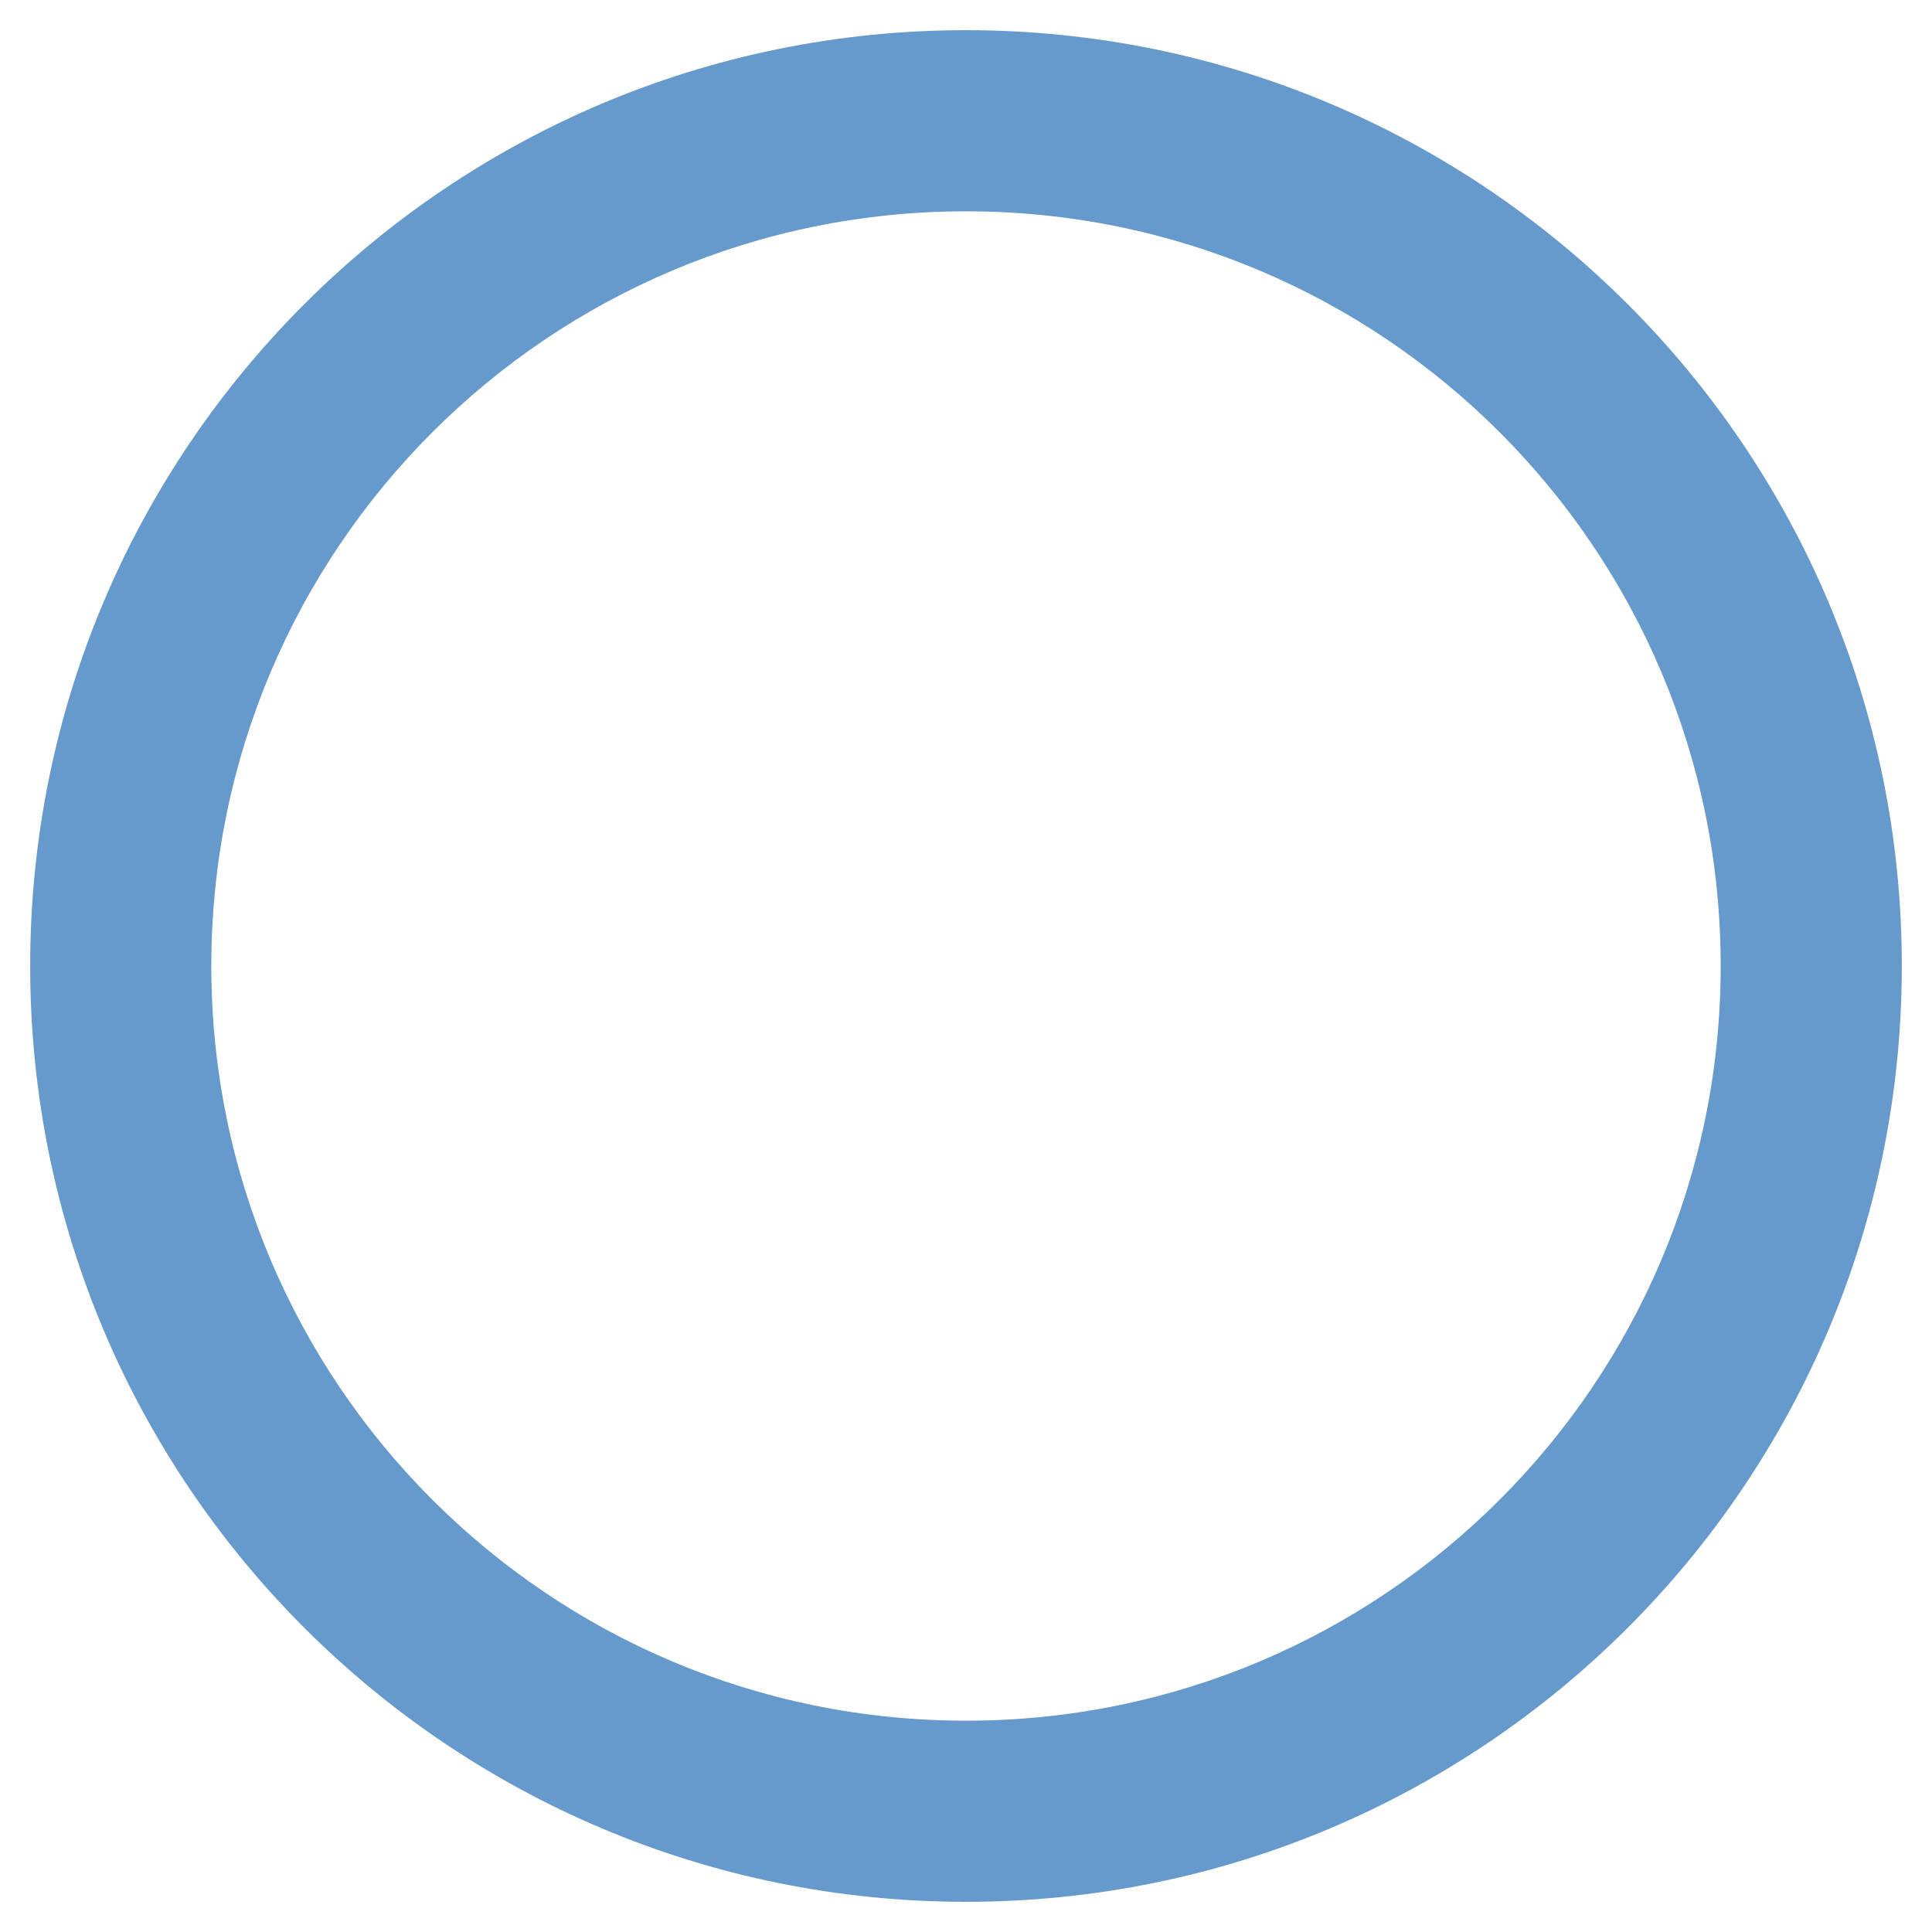
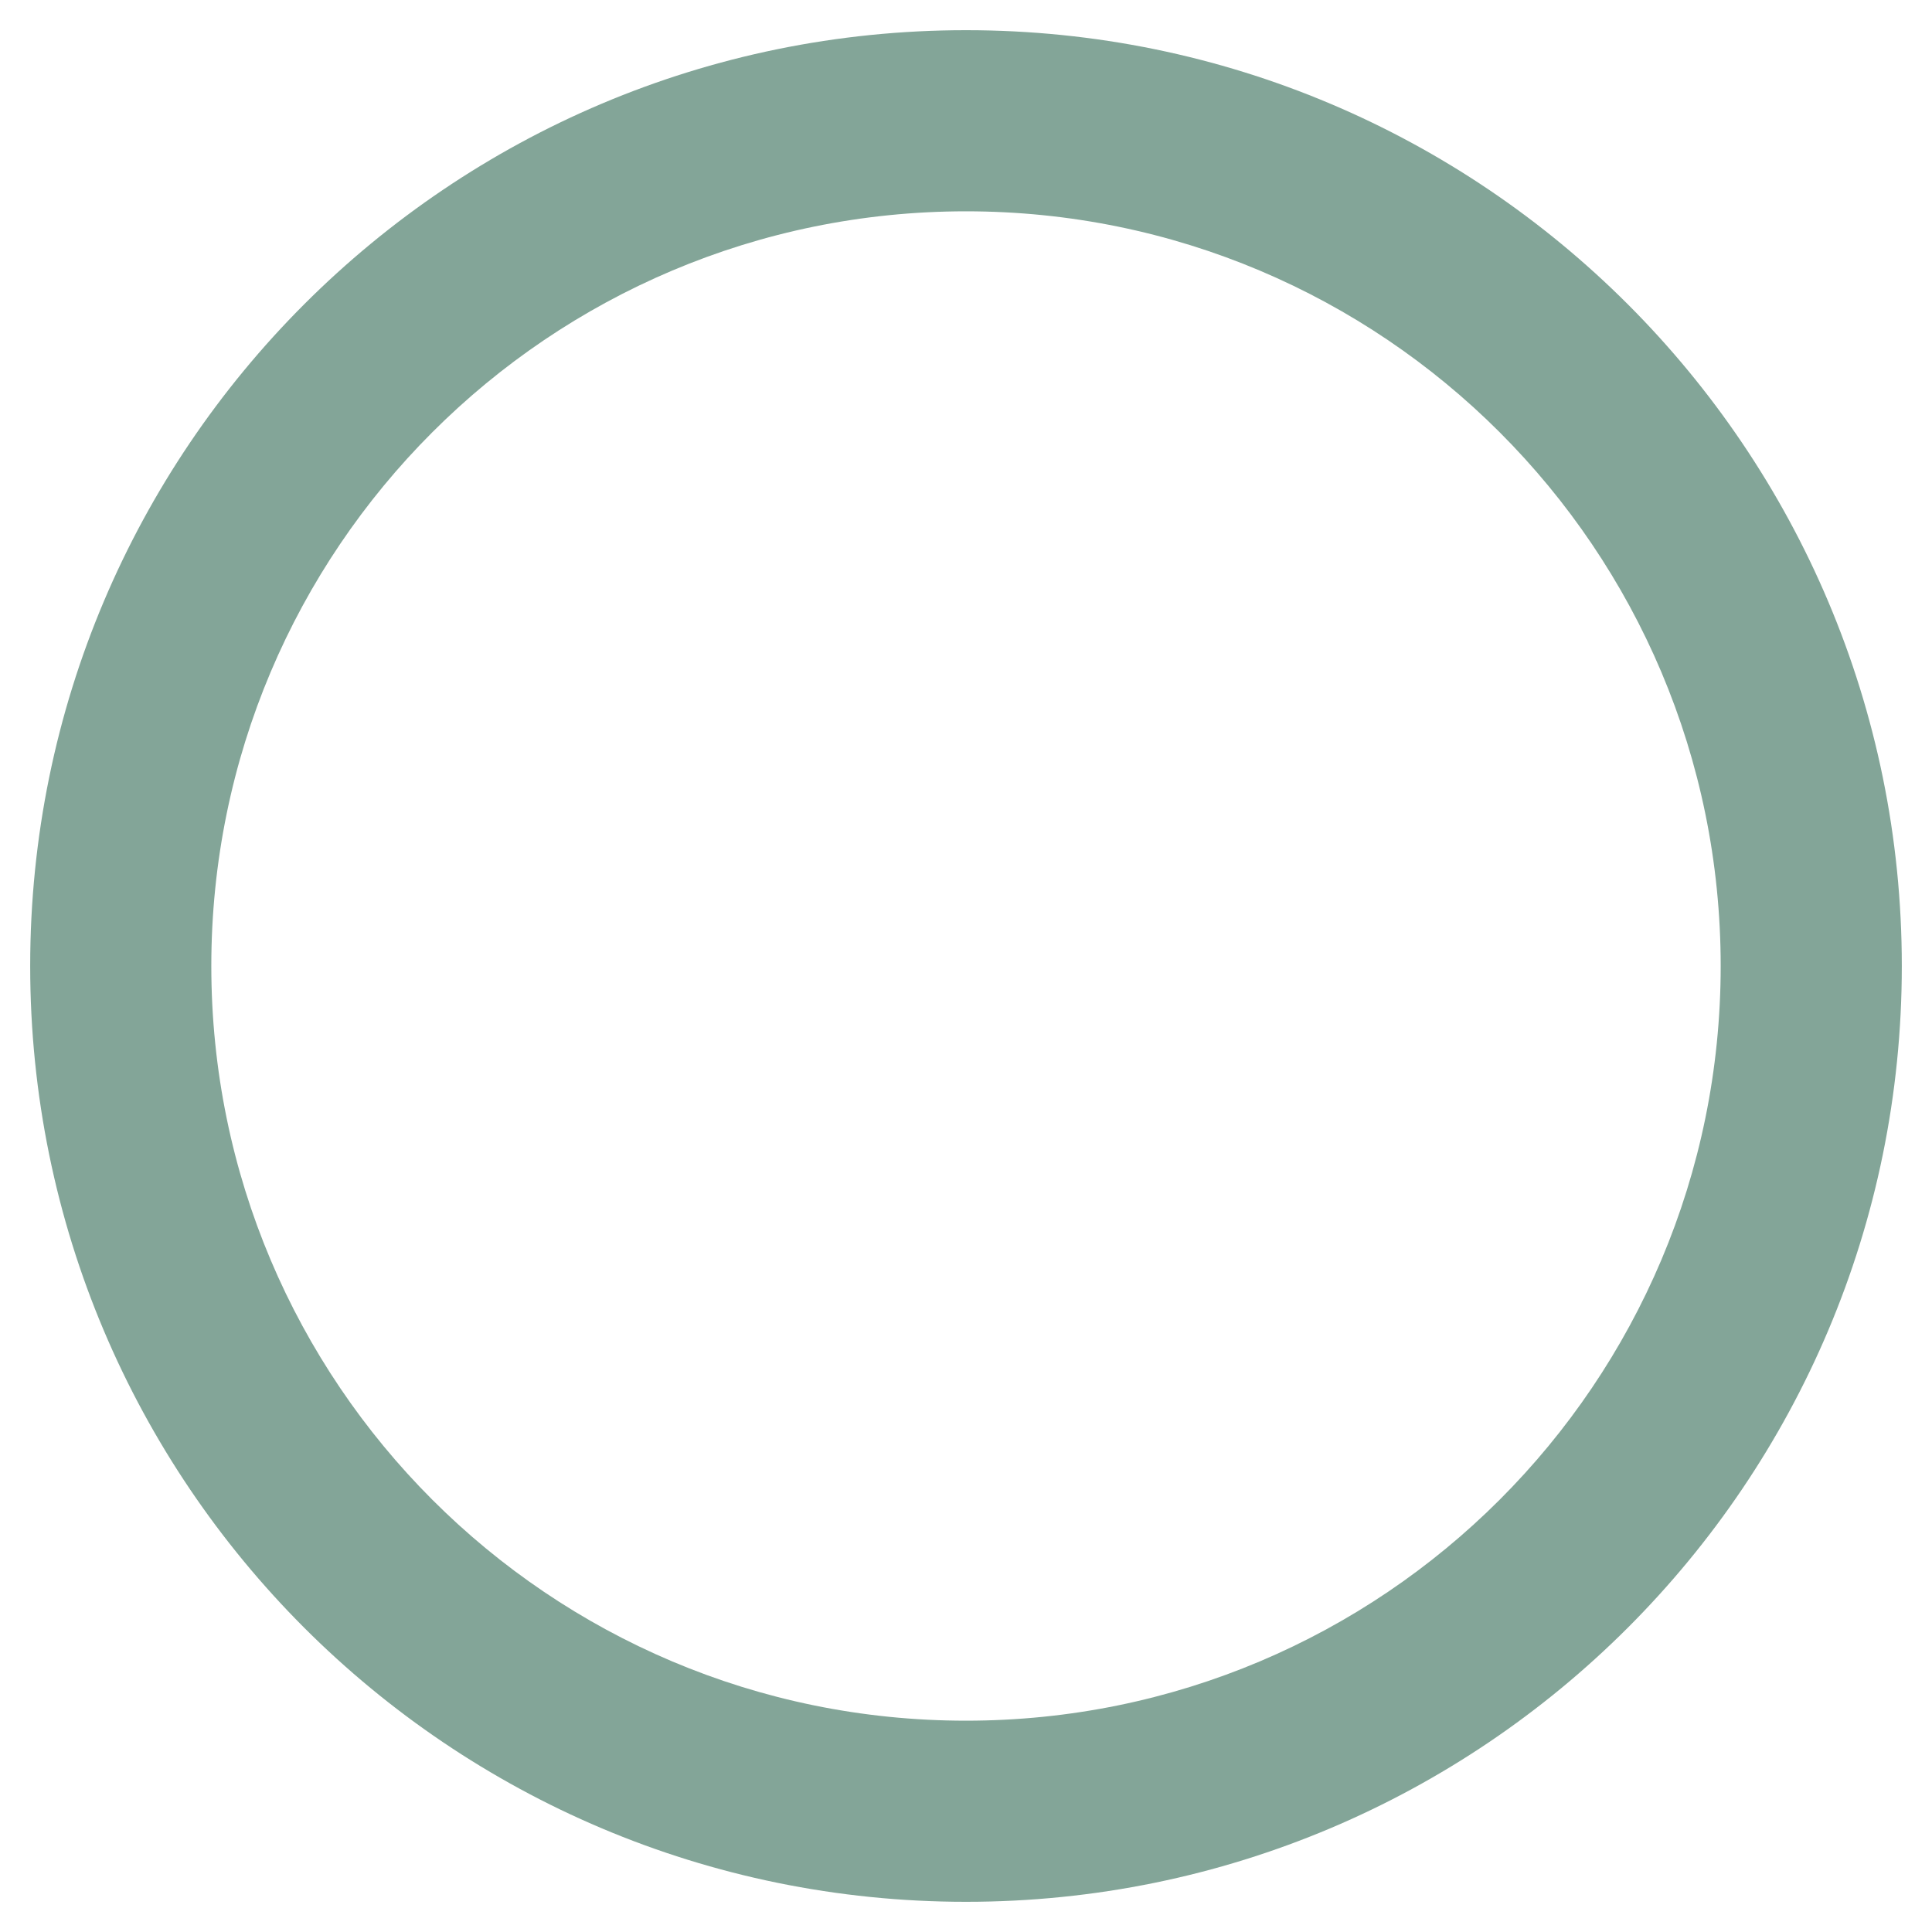
<svg xmlns="http://www.w3.org/2000/svg" viewBox="0 0 512 512">
-   <path style="fill:#6699cc;" d="M256 8C119 8 8 119 8 256s111 248 248 248 248-111 248-248S393 8 256 8zm0 448c-110.5 0-200-89.5-200-200S145.5 56 256 56s200 89.5 200 200-89.5 200-200 200z" />
+   <path style="fill:#83a598;" d="M256 8C119 8 8 119 8 256s111 248 248 248 248-111 248-248S393 8 256 8zm0 448c-110.5 0-200-89.5-200-200S145.5 56 256 56s200 89.5 200 200-89.5 200-200 200z" />
</svg>
